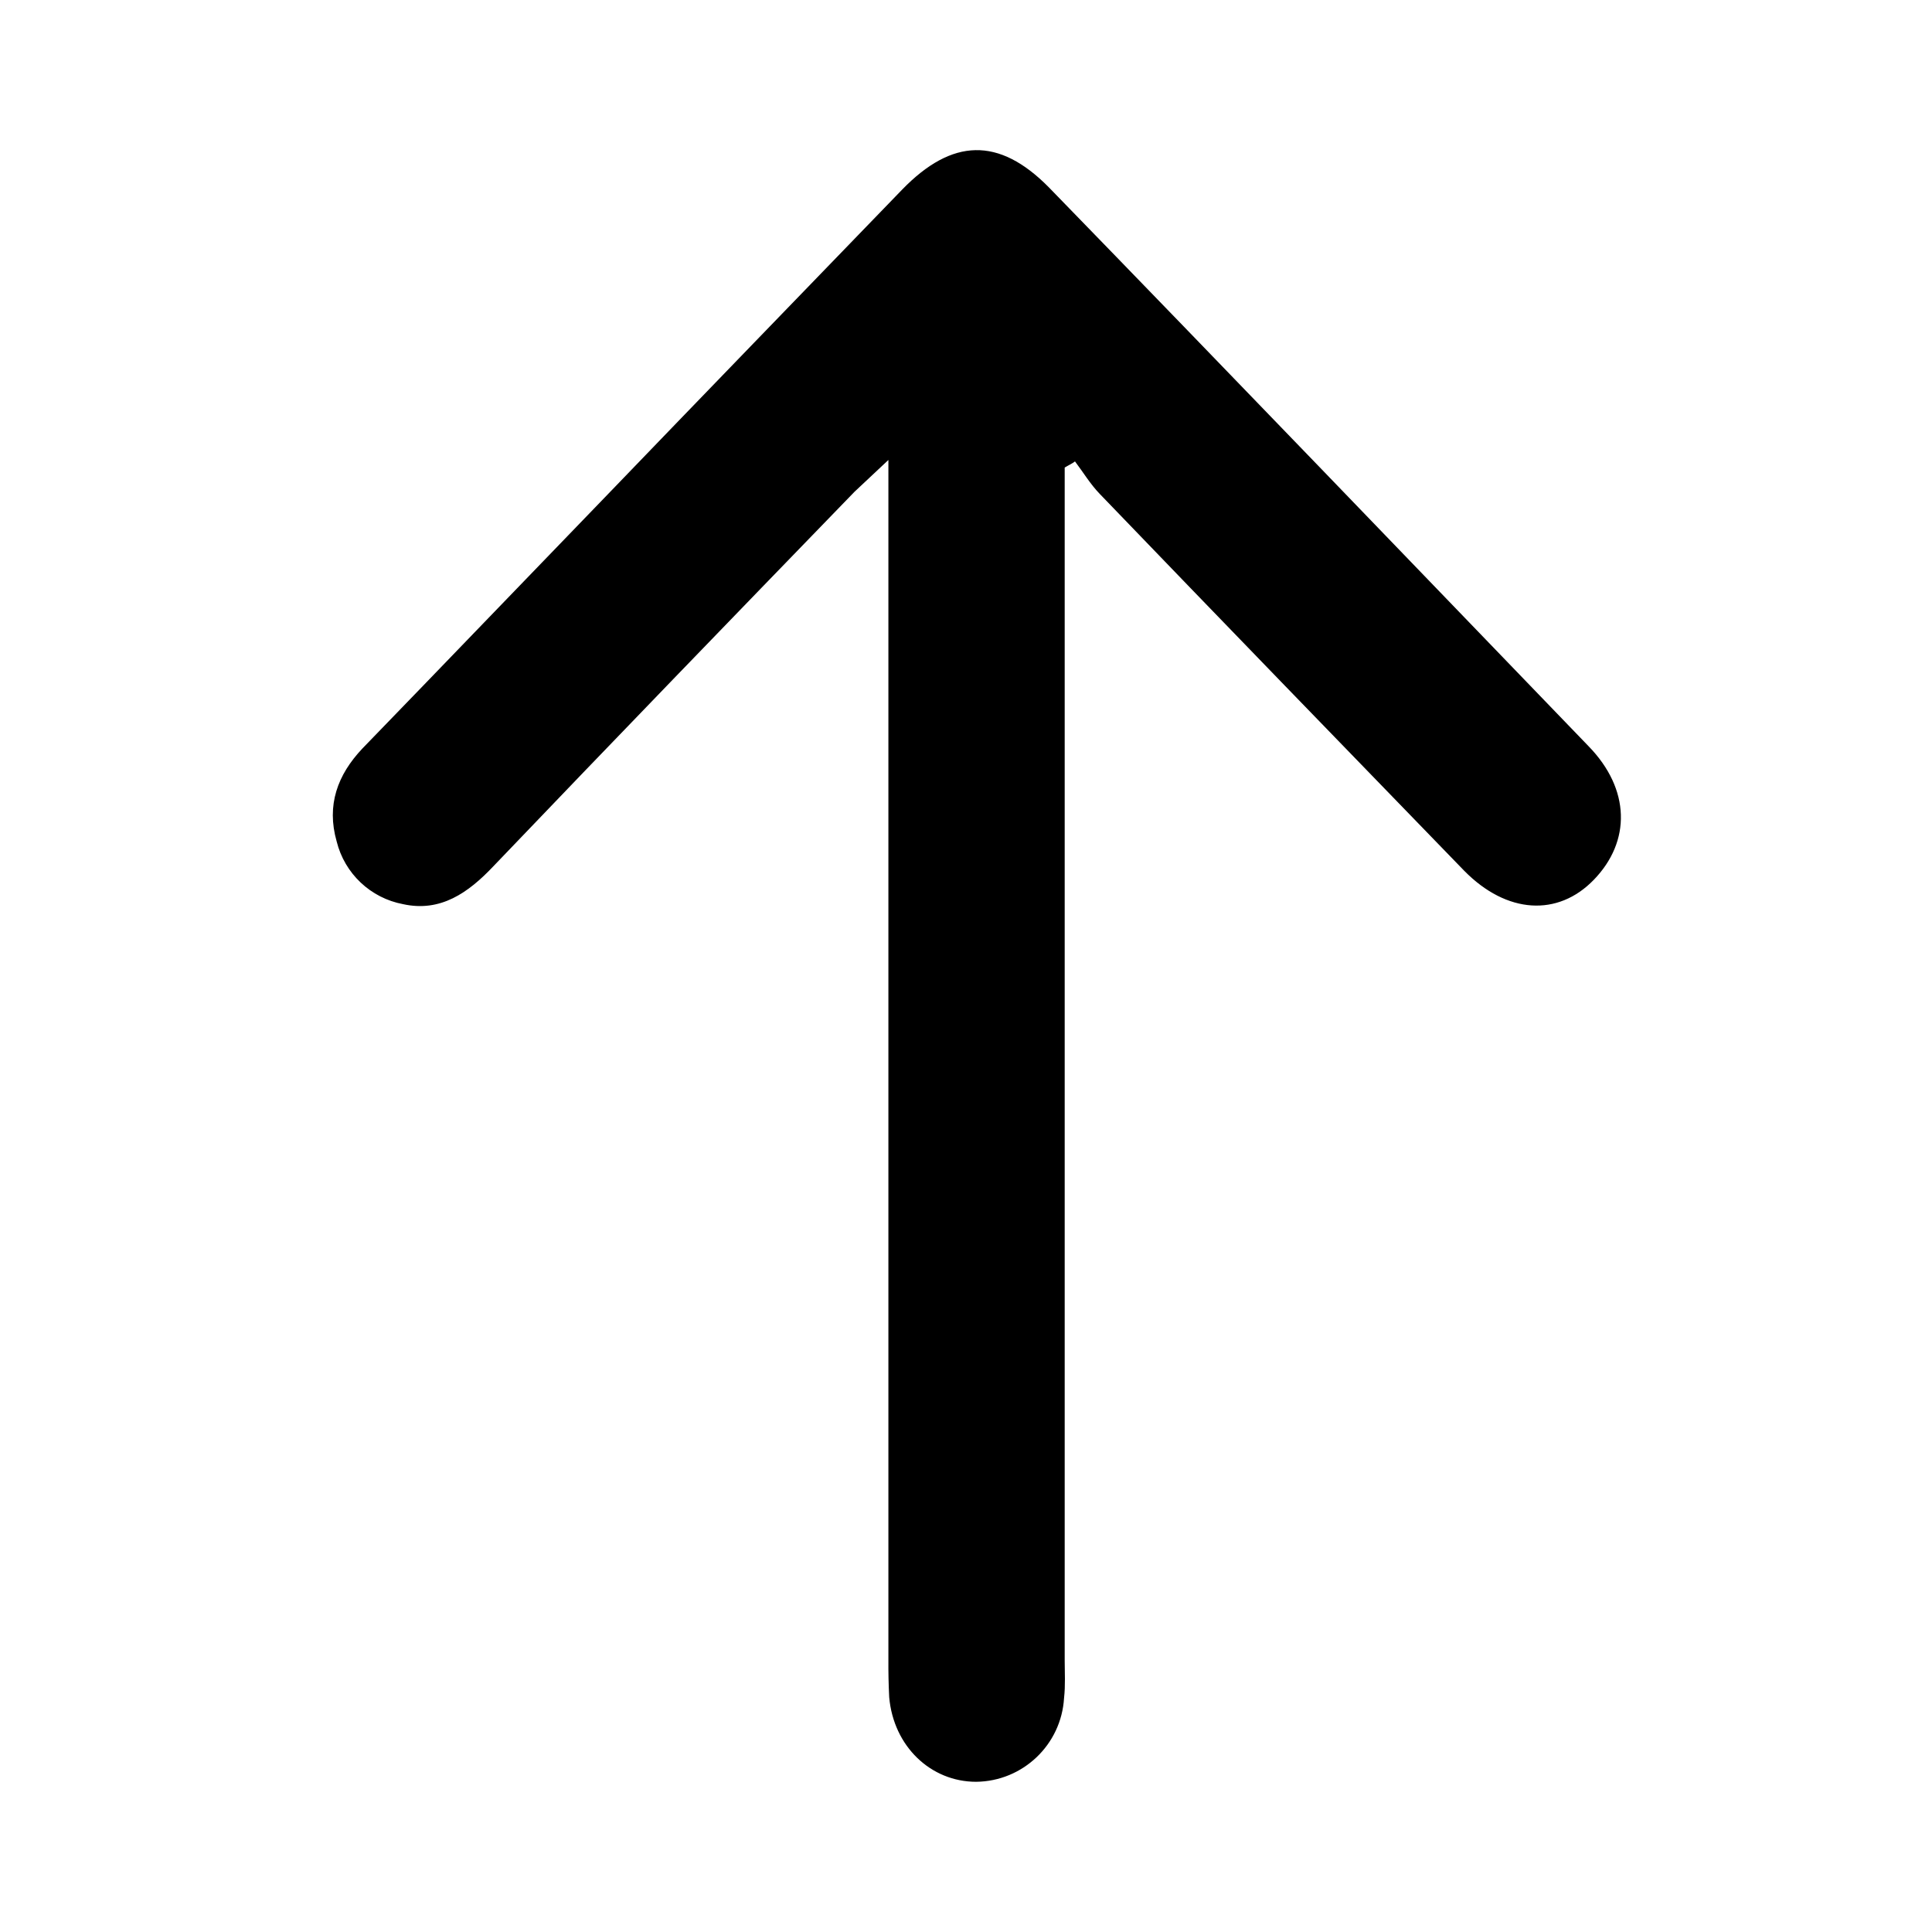
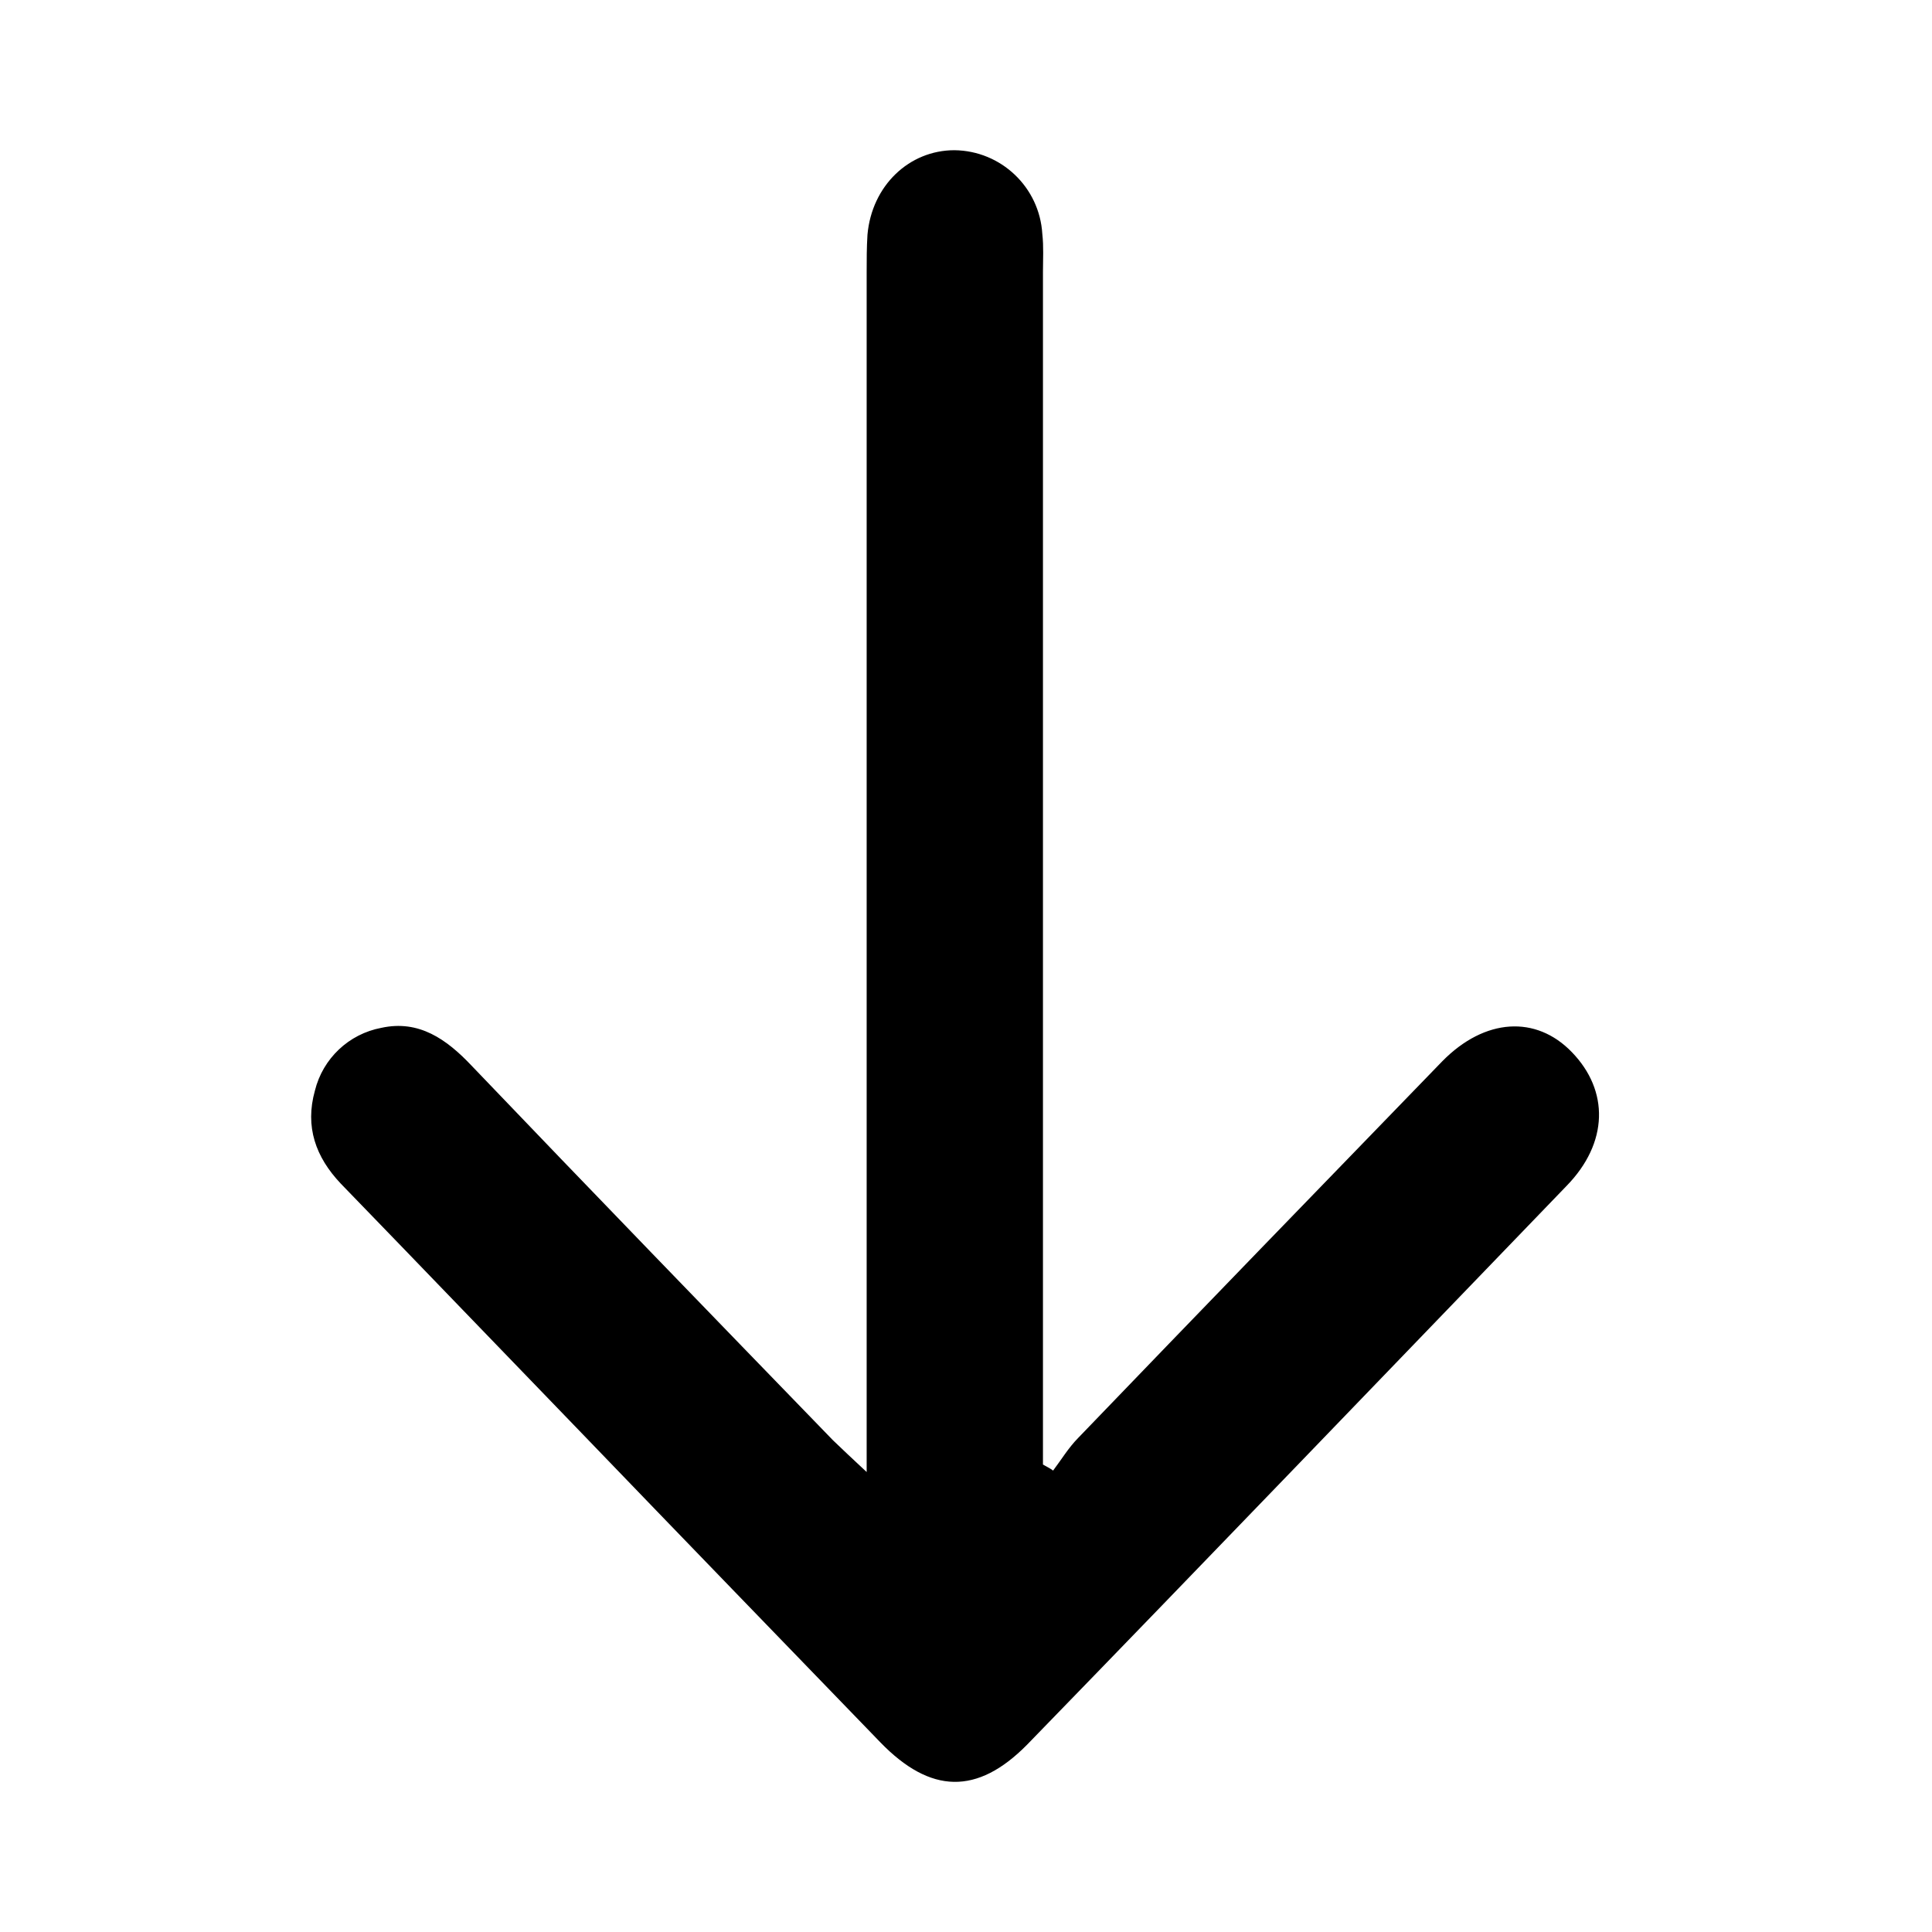
<svg xmlns="http://www.w3.org/2000/svg" width="12" height="12" viewBox="0 0 12 12">
-   <path fill-rule="nonzero" d="M6.613 2.904v7.408c0 .08.005.155-.004.235a.553.553 0 0 1-.546.52c-.282 0-.513-.22-.54-.525a4.039 4.039 0 0 1-.005-.235V3.152v-.295l-.21.197c-.75.774-1.499 1.548-2.244 2.327-.155.164-.328.286-.56.235a.525.525 0 0 1-.413-.39c-.064-.225.005-.413.16-.577.504-.52 1.004-1.041 1.508-1.562.614-.638 1.232-1.276 1.845-1.91.31-.319.6-.328.91-.014 1.122 1.154 2.235 2.313 3.353 3.472.26.267.264.591.032.83-.223.23-.54.212-.804-.056-.755-.779-1.51-1.557-2.264-2.341-.059-.061-.104-.136-.154-.202-.018.014-.041.024-.064.038z" />
+   <g fill-rule="evenodd">
+     <path fill-rule="nonzero" d="M6.478 9.096v-.253-7.155c0-.08.005-.155-.004-.235a.553.553 0 0 0-.546-.52c-.281 0-.513.22-.54.525-.005.08-.005.155-.005.235v7.45c-.09-.084-.15-.14-.209-.197-.75-.774-1.5-1.548-2.245-2.327-.155-.164-.327-.286-.56-.235a.525.525 0 0 0-.413.39c-.063.225.005.413.16.577.504.52 1.004 1.041 1.508 1.562.614.638 1.232 1.276 1.845 1.91.31.319.6.328.91.014C7.5 9.683 8.613 8.524 9.731 7.365c.26-.267.264-.591.032-.83-.222-.23-.54-.212-.804.056-.755.779-1.509 1.557-2.263 2.341-.06.061-.105.136-.155.202-.018-.014-.04-.024-.064-.038z" />
+   </g>
</svg>
